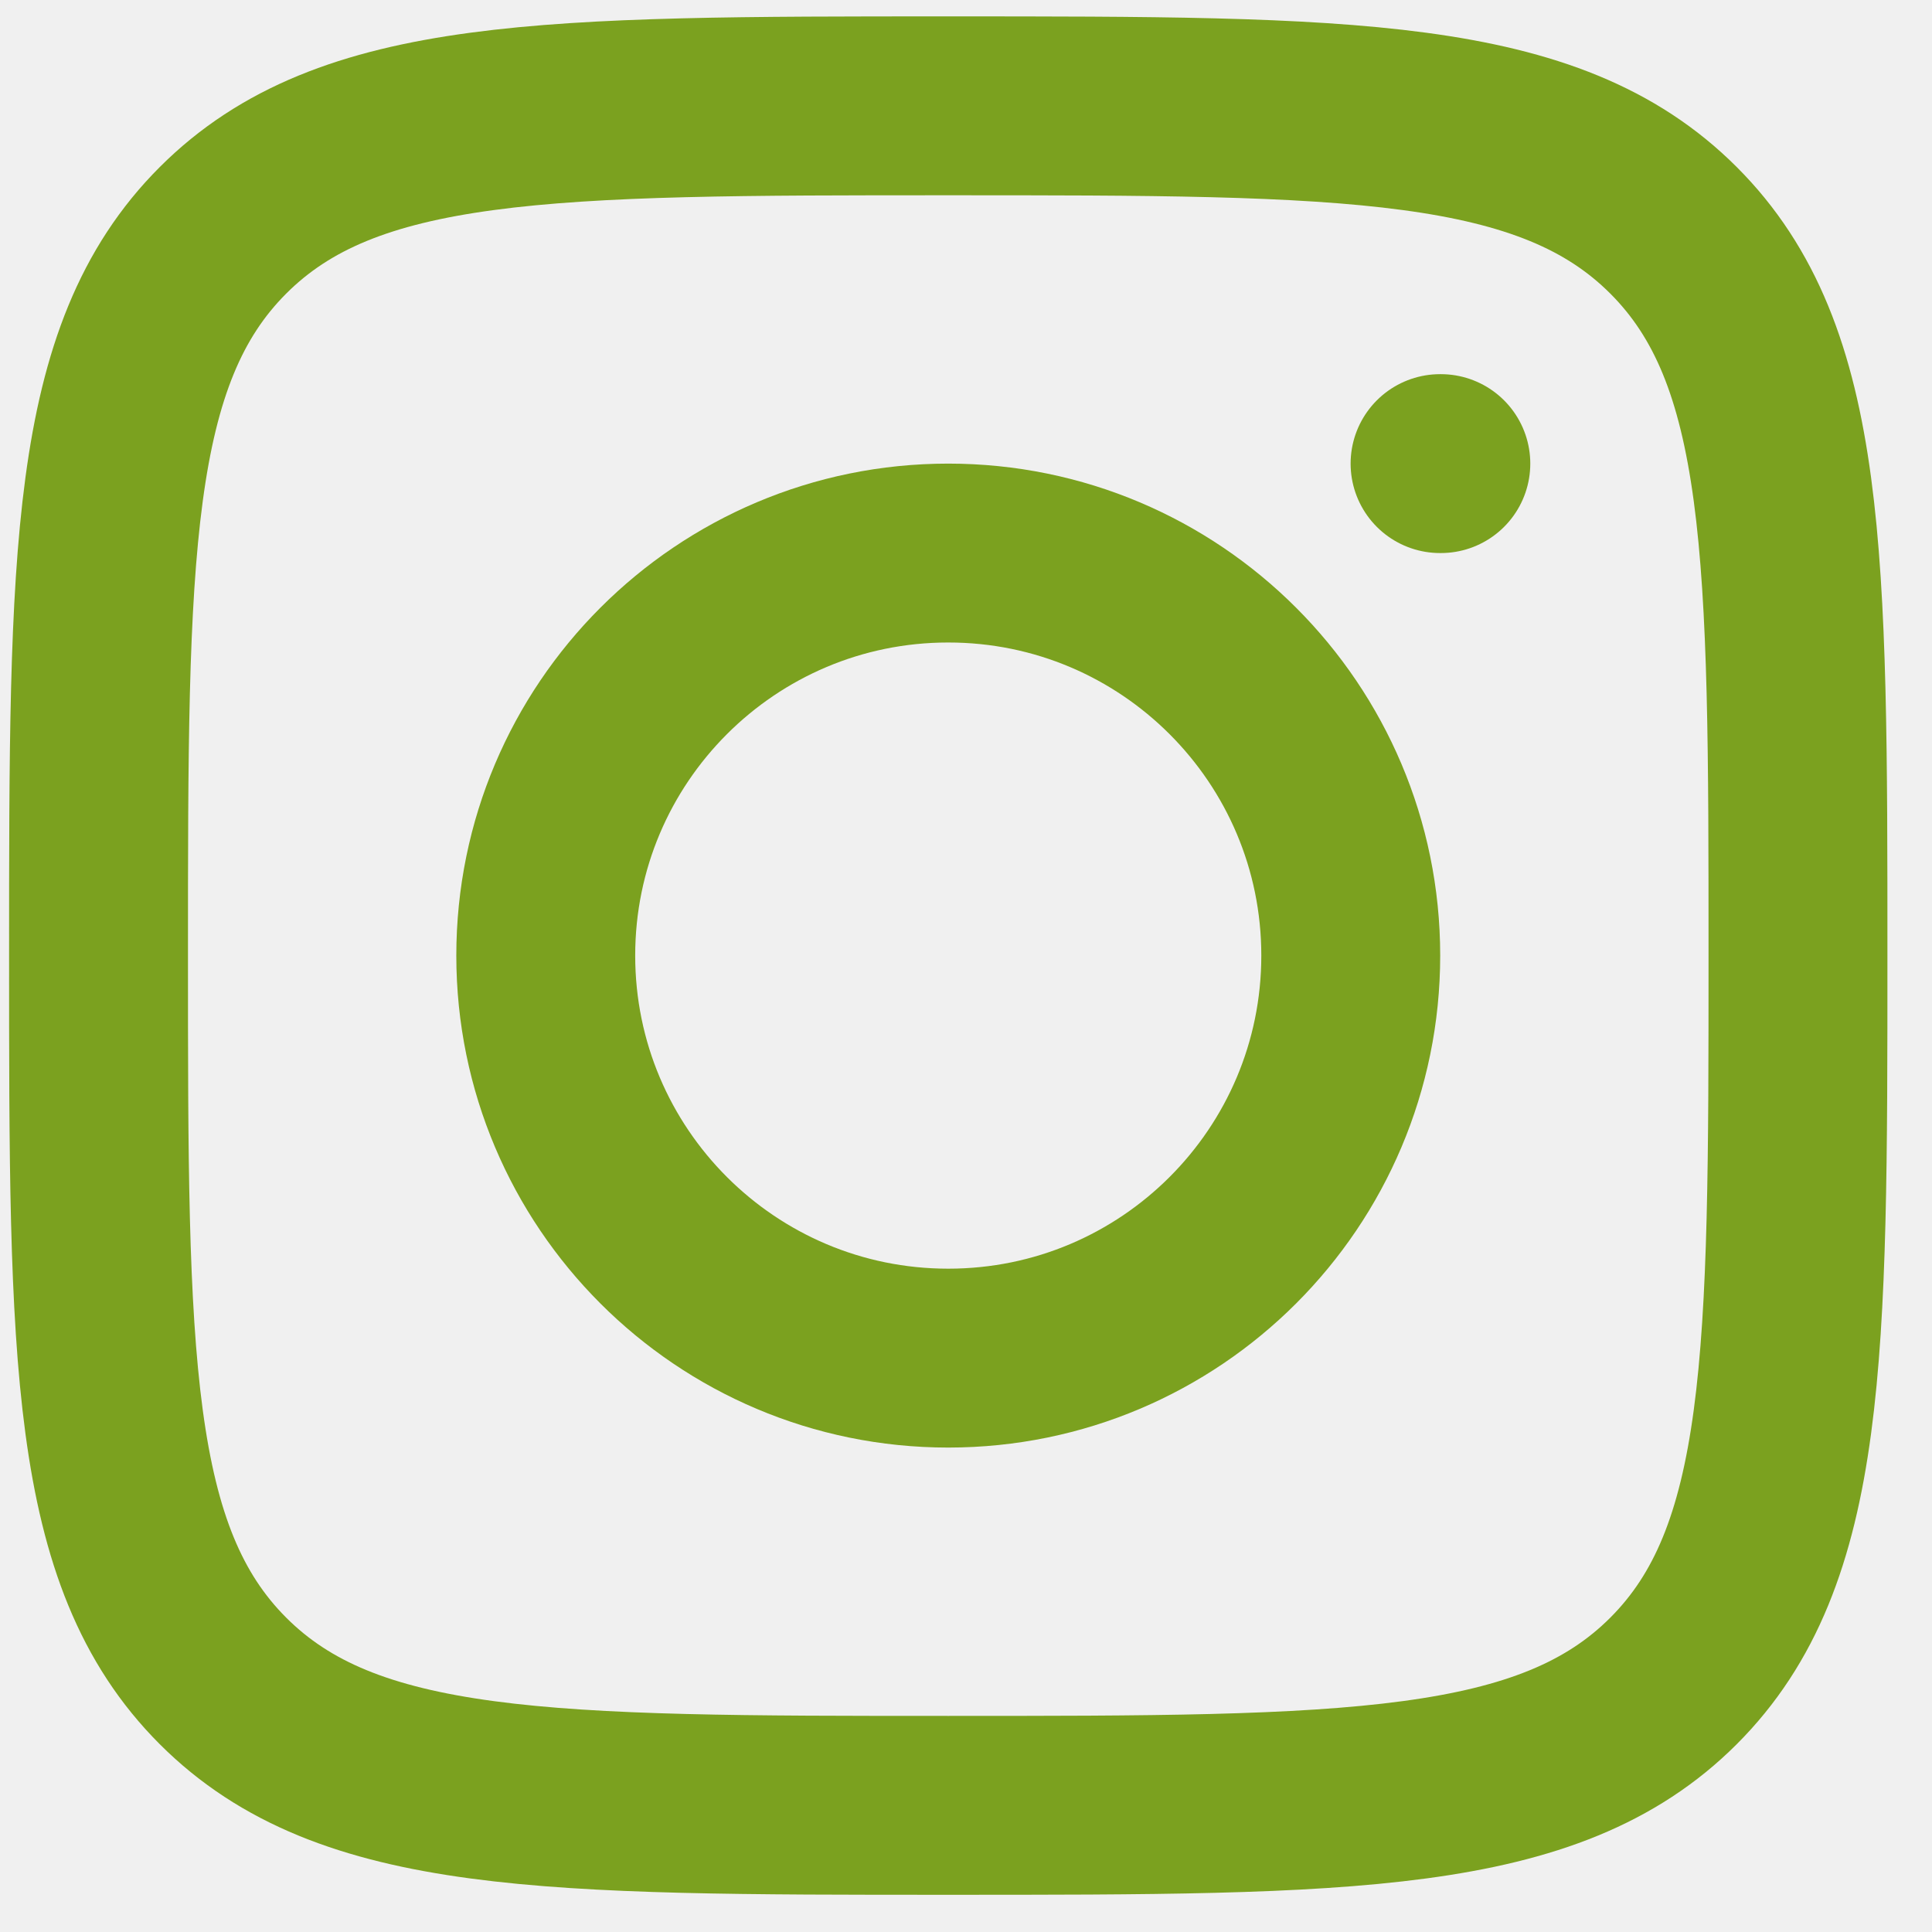
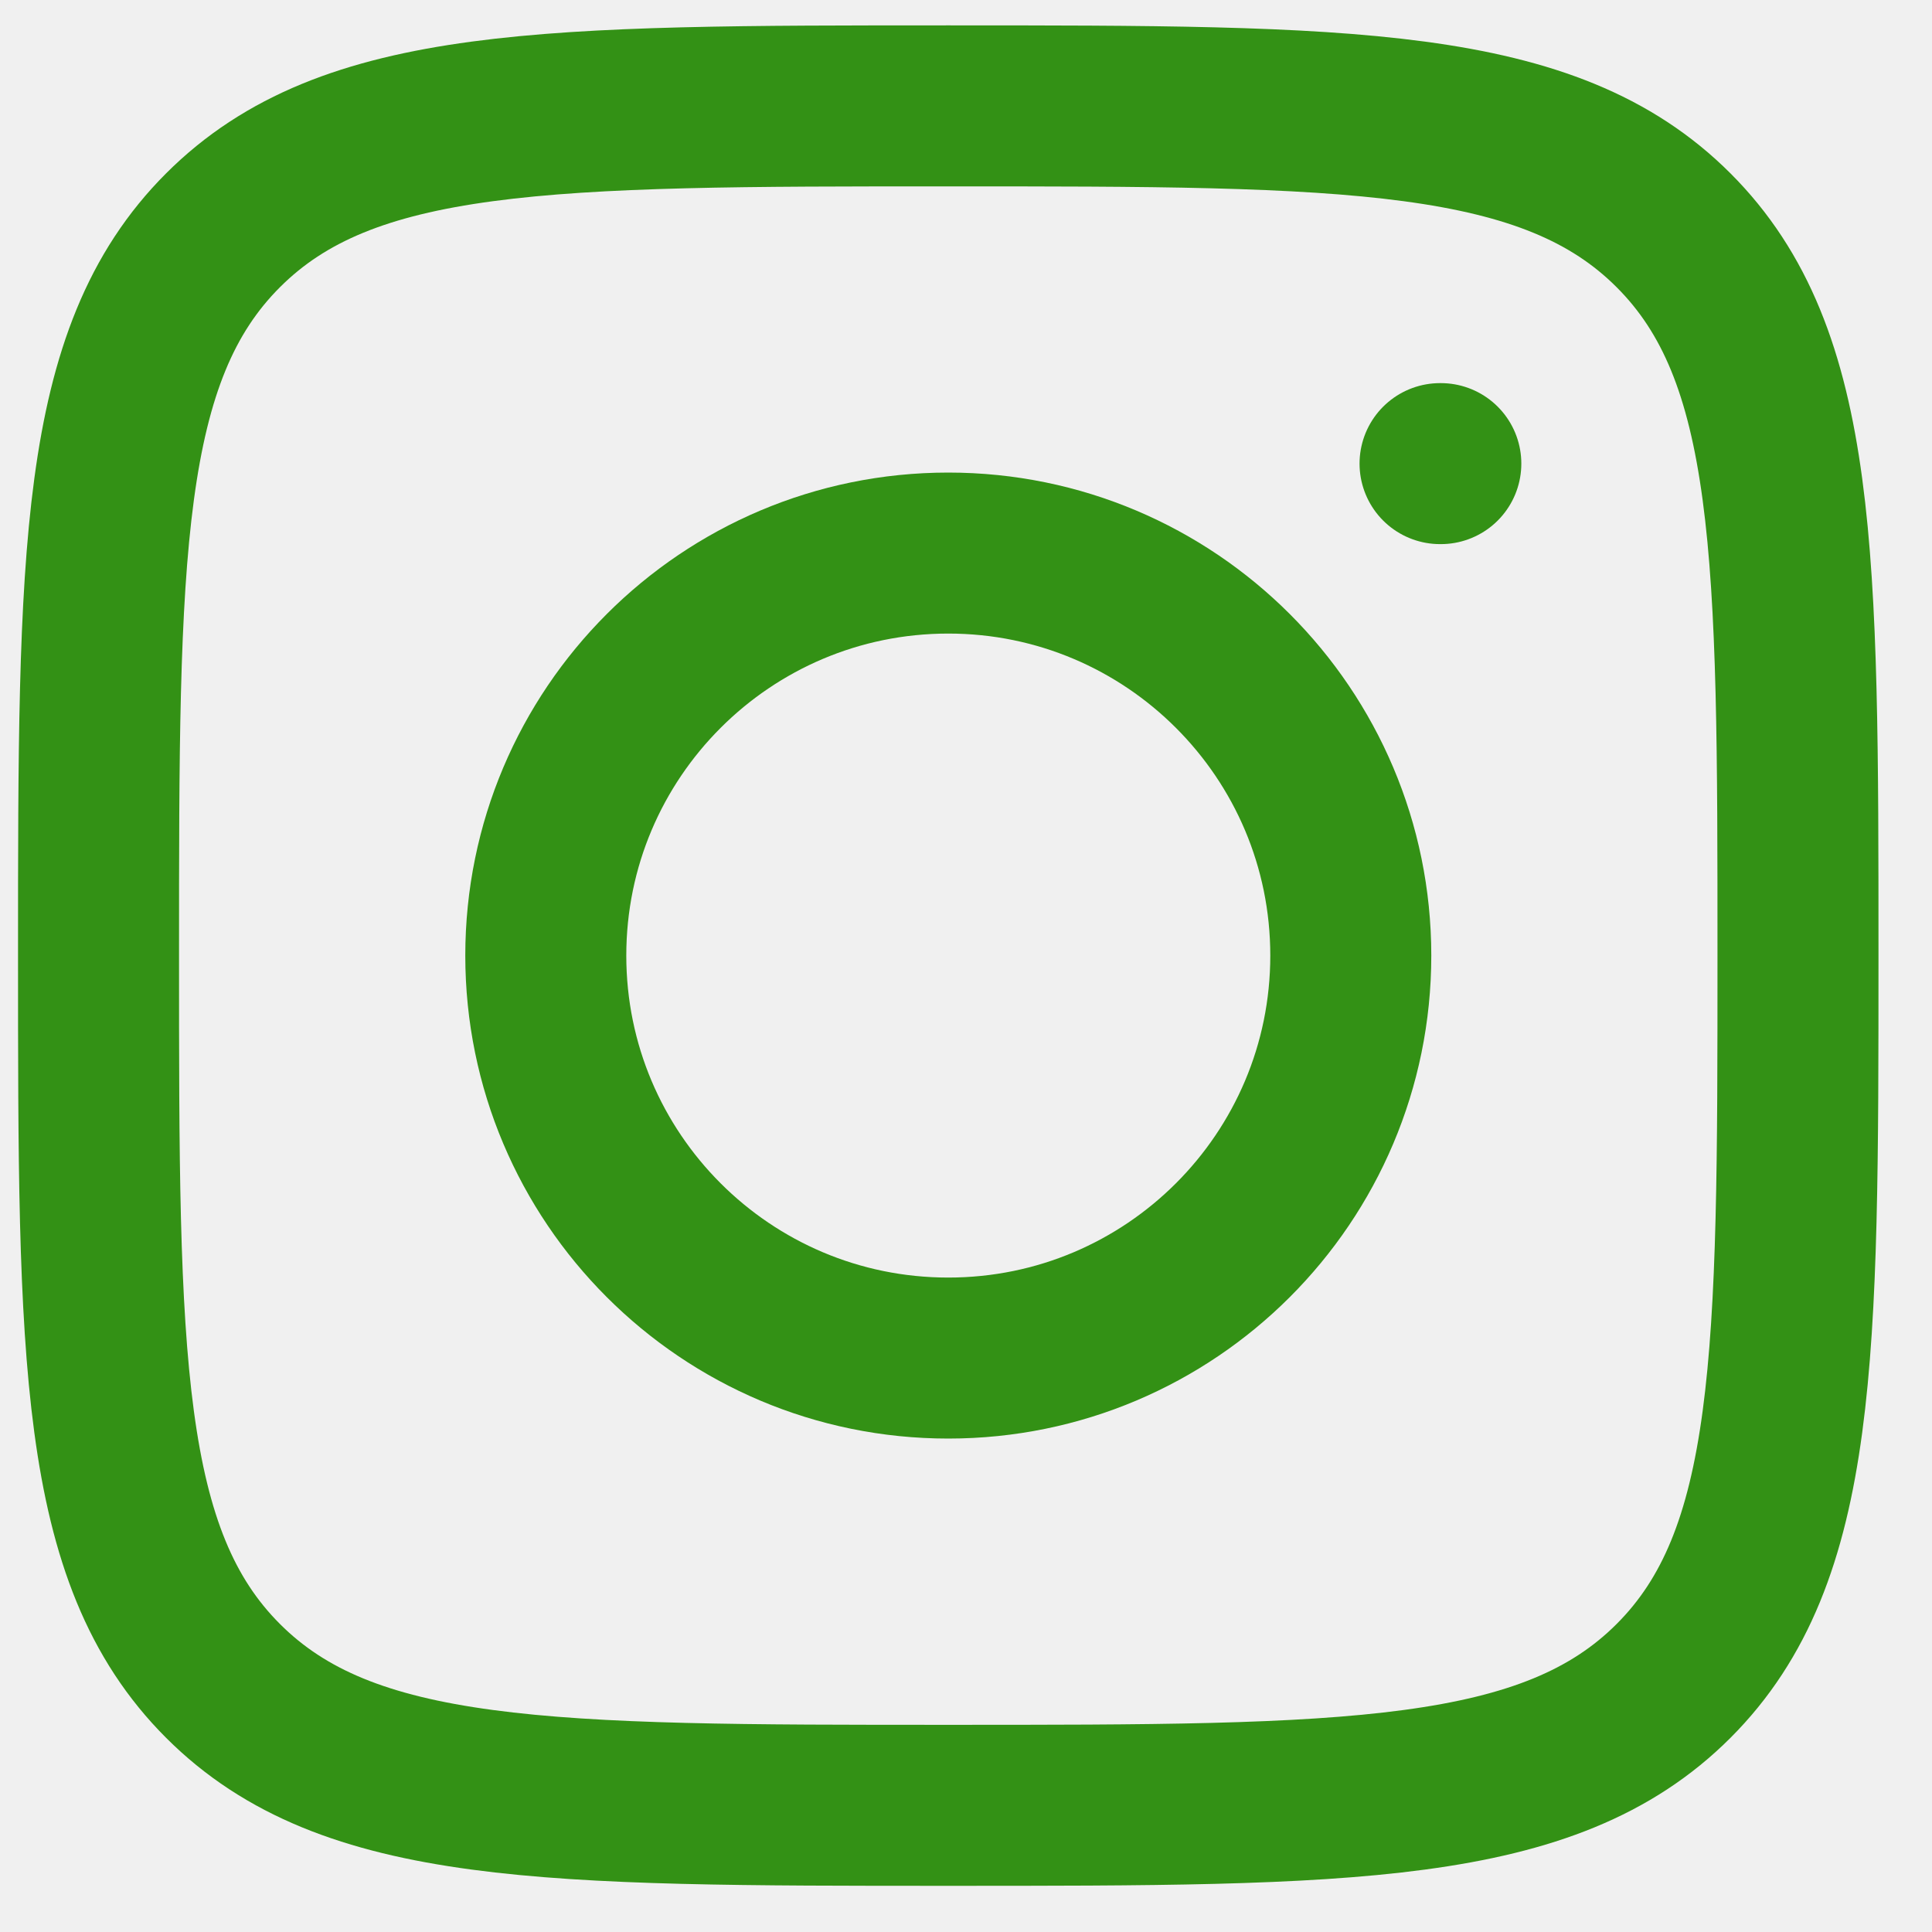
- <svg xmlns="http://www.w3.org/2000/svg" width="27" height="27" viewBox="0 0 27 27" fill="none">
-   <path d="M1.377 13.354C1.377 7.757 1.377 4.958 3.116 3.219C4.855 1.479 7.654 1.479 13.252 1.479C18.85 1.479 21.649 1.479 23.388 3.219C25.127 4.958 25.127 7.757 25.127 13.354C25.127 18.952 25.127 21.751 23.388 23.491C21.649 25.23 18.85 25.23 13.252 25.23C7.654 25.23 4.855 25.23 3.116 23.491C1.377 21.751 1.377 18.952 1.377 13.354Z" stroke="#7BA11F" stroke-width="2.5" stroke-linejoin="round" />
-   <path d="M18.877 13.354C18.877 16.461 16.359 18.98 13.252 18.98C10.145 18.98 7.627 16.461 7.627 13.354C7.627 10.248 10.145 7.729 13.252 7.729C16.359 7.729 18.877 10.248 18.877 13.354Z" stroke="#7BA11F" stroke-width="2.5" />
-   <path d="M20.136 6.479H20.125" stroke="#7BA11F" stroke-width="2.5" stroke-linecap="round" stroke-linejoin="round" />
+ <svg xmlns="http://www.w3.org/2000/svg" width="30" height="30" viewBox="0 0 30 30" fill="none">
+   <g clip-path="url(#clip0_98_2)">
+     <path d="M1.53 14.838C1.53 8.618 1.53 5.508 3.463 3.576C5.395 1.644 8.505 1.644 14.725 1.644C20.945 1.644 24.055 1.644 25.987 3.576C27.919 5.508 27.919 8.618 27.919 14.838C27.919 21.058 27.919 24.168 25.987 26.101C24.055 28.033 20.945 28.033 14.725 28.033C8.505 28.033 5.395 28.033 3.463 26.101C1.53 24.168 1.53 21.058 1.53 14.838Z" stroke="#339115" stroke-width="2.5" stroke-linejoin="round" />
+     <path d="M20.975 14.838C20.975 18.29 18.176 21.088 14.725 21.088C11.273 21.088 8.475 18.29 8.475 14.838C8.475 11.387 11.273 8.588 14.725 8.588C18.176 8.588 20.975 11.387 20.975 14.838Z" stroke="#339115" stroke-width="2.5" />
+     <path d="M22.373 7.199H22.361" stroke="#339115" stroke-width="2.5" stroke-linecap="round" stroke-linejoin="round" />
+   </g>
+   <defs>
+     <clipPath id="clip0_98_2">
+       <rect width="30" height="30" fill="white" />
+     </clipPath>
+   </defs>
</svg>
